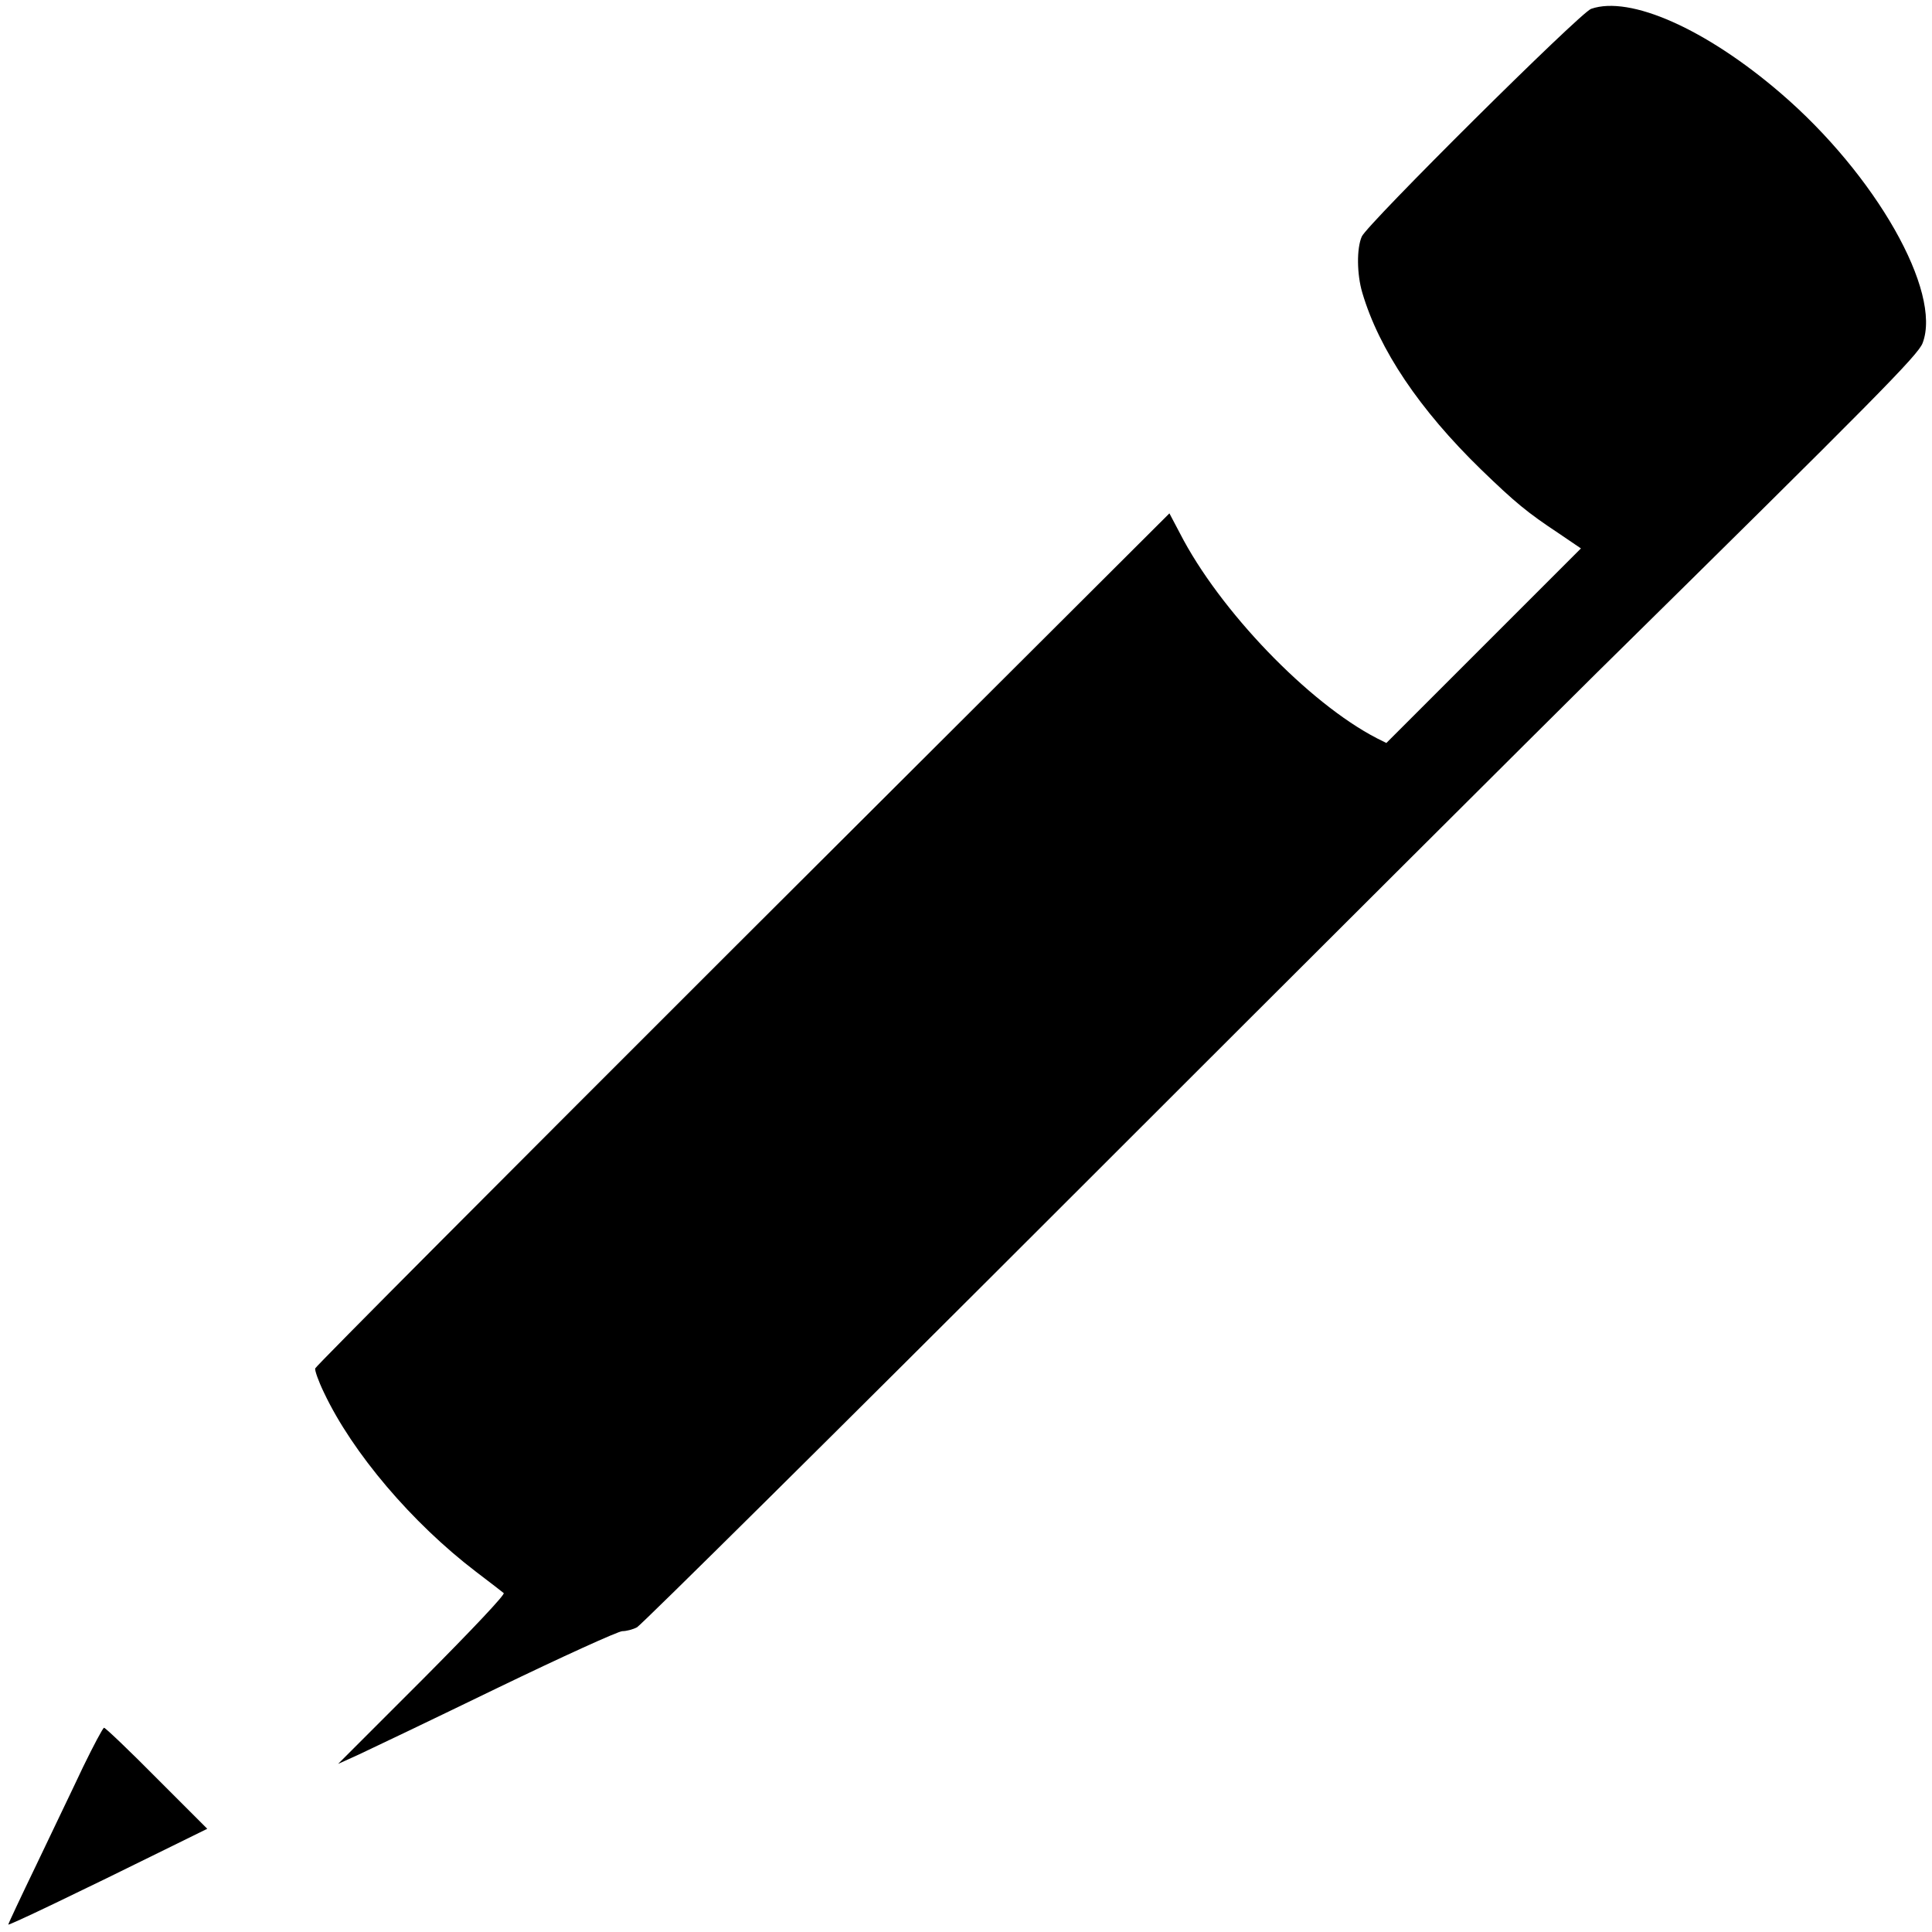
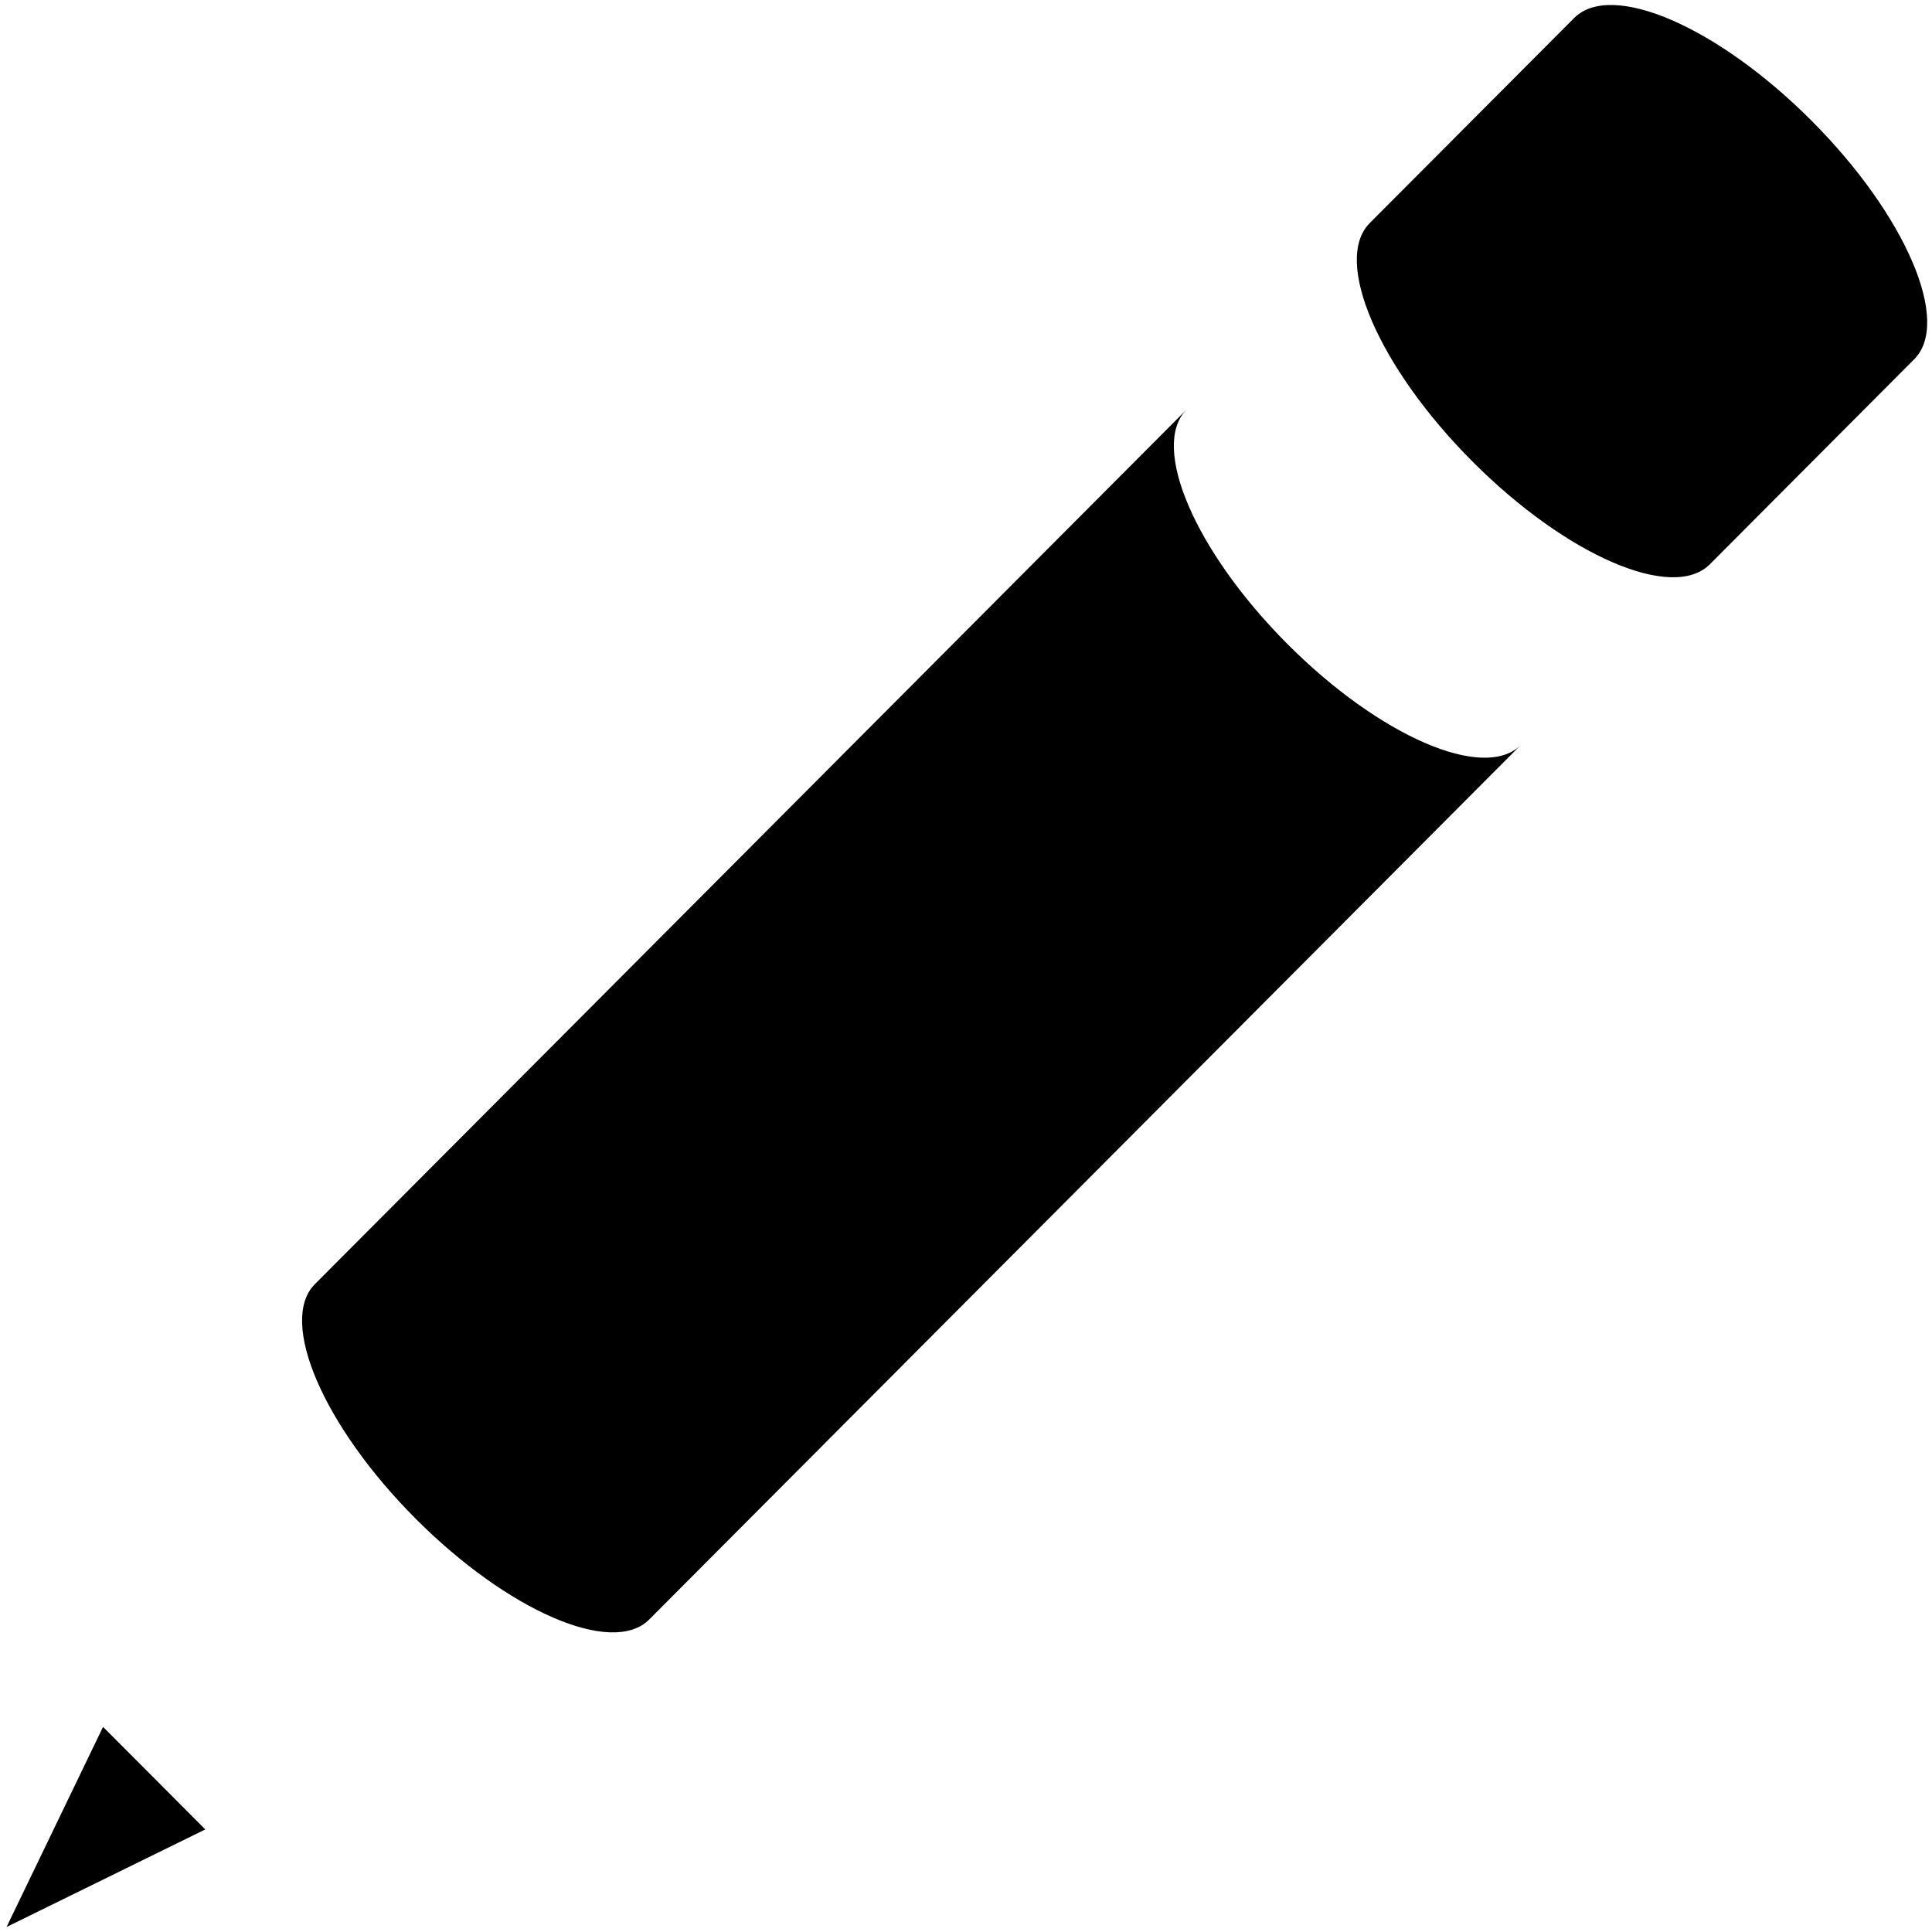
- <svg xmlns="http://www.w3.org/2000/svg" width="700pt" height="700pt" viewBox="0 0 700 700">
-   <g transform="translate(0 700) scale(.1 -.1)">
-     <path d="m5765 6968c-39-13-812-781-831-825-19-43-18-137 2-204 61-206 207-423 430-640 125-121 168-156 281-231l81-55-705-705-34 17c-248 128-571 464-714 743l-38 72-1546-1542c-850-849-1548-1549-1549-1556-2-7 12-47 32-88 103-218 319-472 551-649 50-38 94-72 100-77s-112-130-295-314l-305-305 75 34c41 19 267 127 502 241 234 113 438 206 453 206 14 0 38 6 53 14s725 711 1577 1563c853 853 1708 1705 1900 1895 1014 999 1165 1152 1181 1195 71 186-170 610-515 906-270 232-545 354-686 305z" />
-     <path d="m301 598c-37-79-114-238-169-354-56-116-102-214-102-217 0-5 245 112 593 284l128 63-183 183c-100 101-186 183-191 183-4 0-38-64-76-142z" />
-   </g>
+ <svg xmlns="http://www.w3.org/2000/svg" viewBox="0 0 512 512">
+   <path d="m54.4 484.82-52.66 25.85 25.57-53.03 27.09 27.18zm260.07-376.3c-9.73 9.76 2.21 37.57 26.68 62.12 24.46 24.54 52.18 36.53 61.91 26.76l-231.03 231.8c-9.73 9.76-37.45-2.22-61.91-26.76-24.47-24.55-36.41-52.36-26.68-62.12l231.03-231.8zm102.7-103.75c-9.88 9.91 2.29 38.19 27.18 63.16 24.88 24.97 53.07 37.17 62.95 27.26l-54.17 54.35c-9.88 9.91-38.06-2.3-62.95-27.27s-37.05-53.25-27.18-63.16l54.17-54.34zm0 0c9.88-9.91 38.06 2.29 62.95 27.26s37.05 53.25 27.18 63.16c-9.88 9.91-38.07-2.29-62.95-27.26-24.89-24.97-37.06-53.25-27.18-63.16z" />
</svg>
